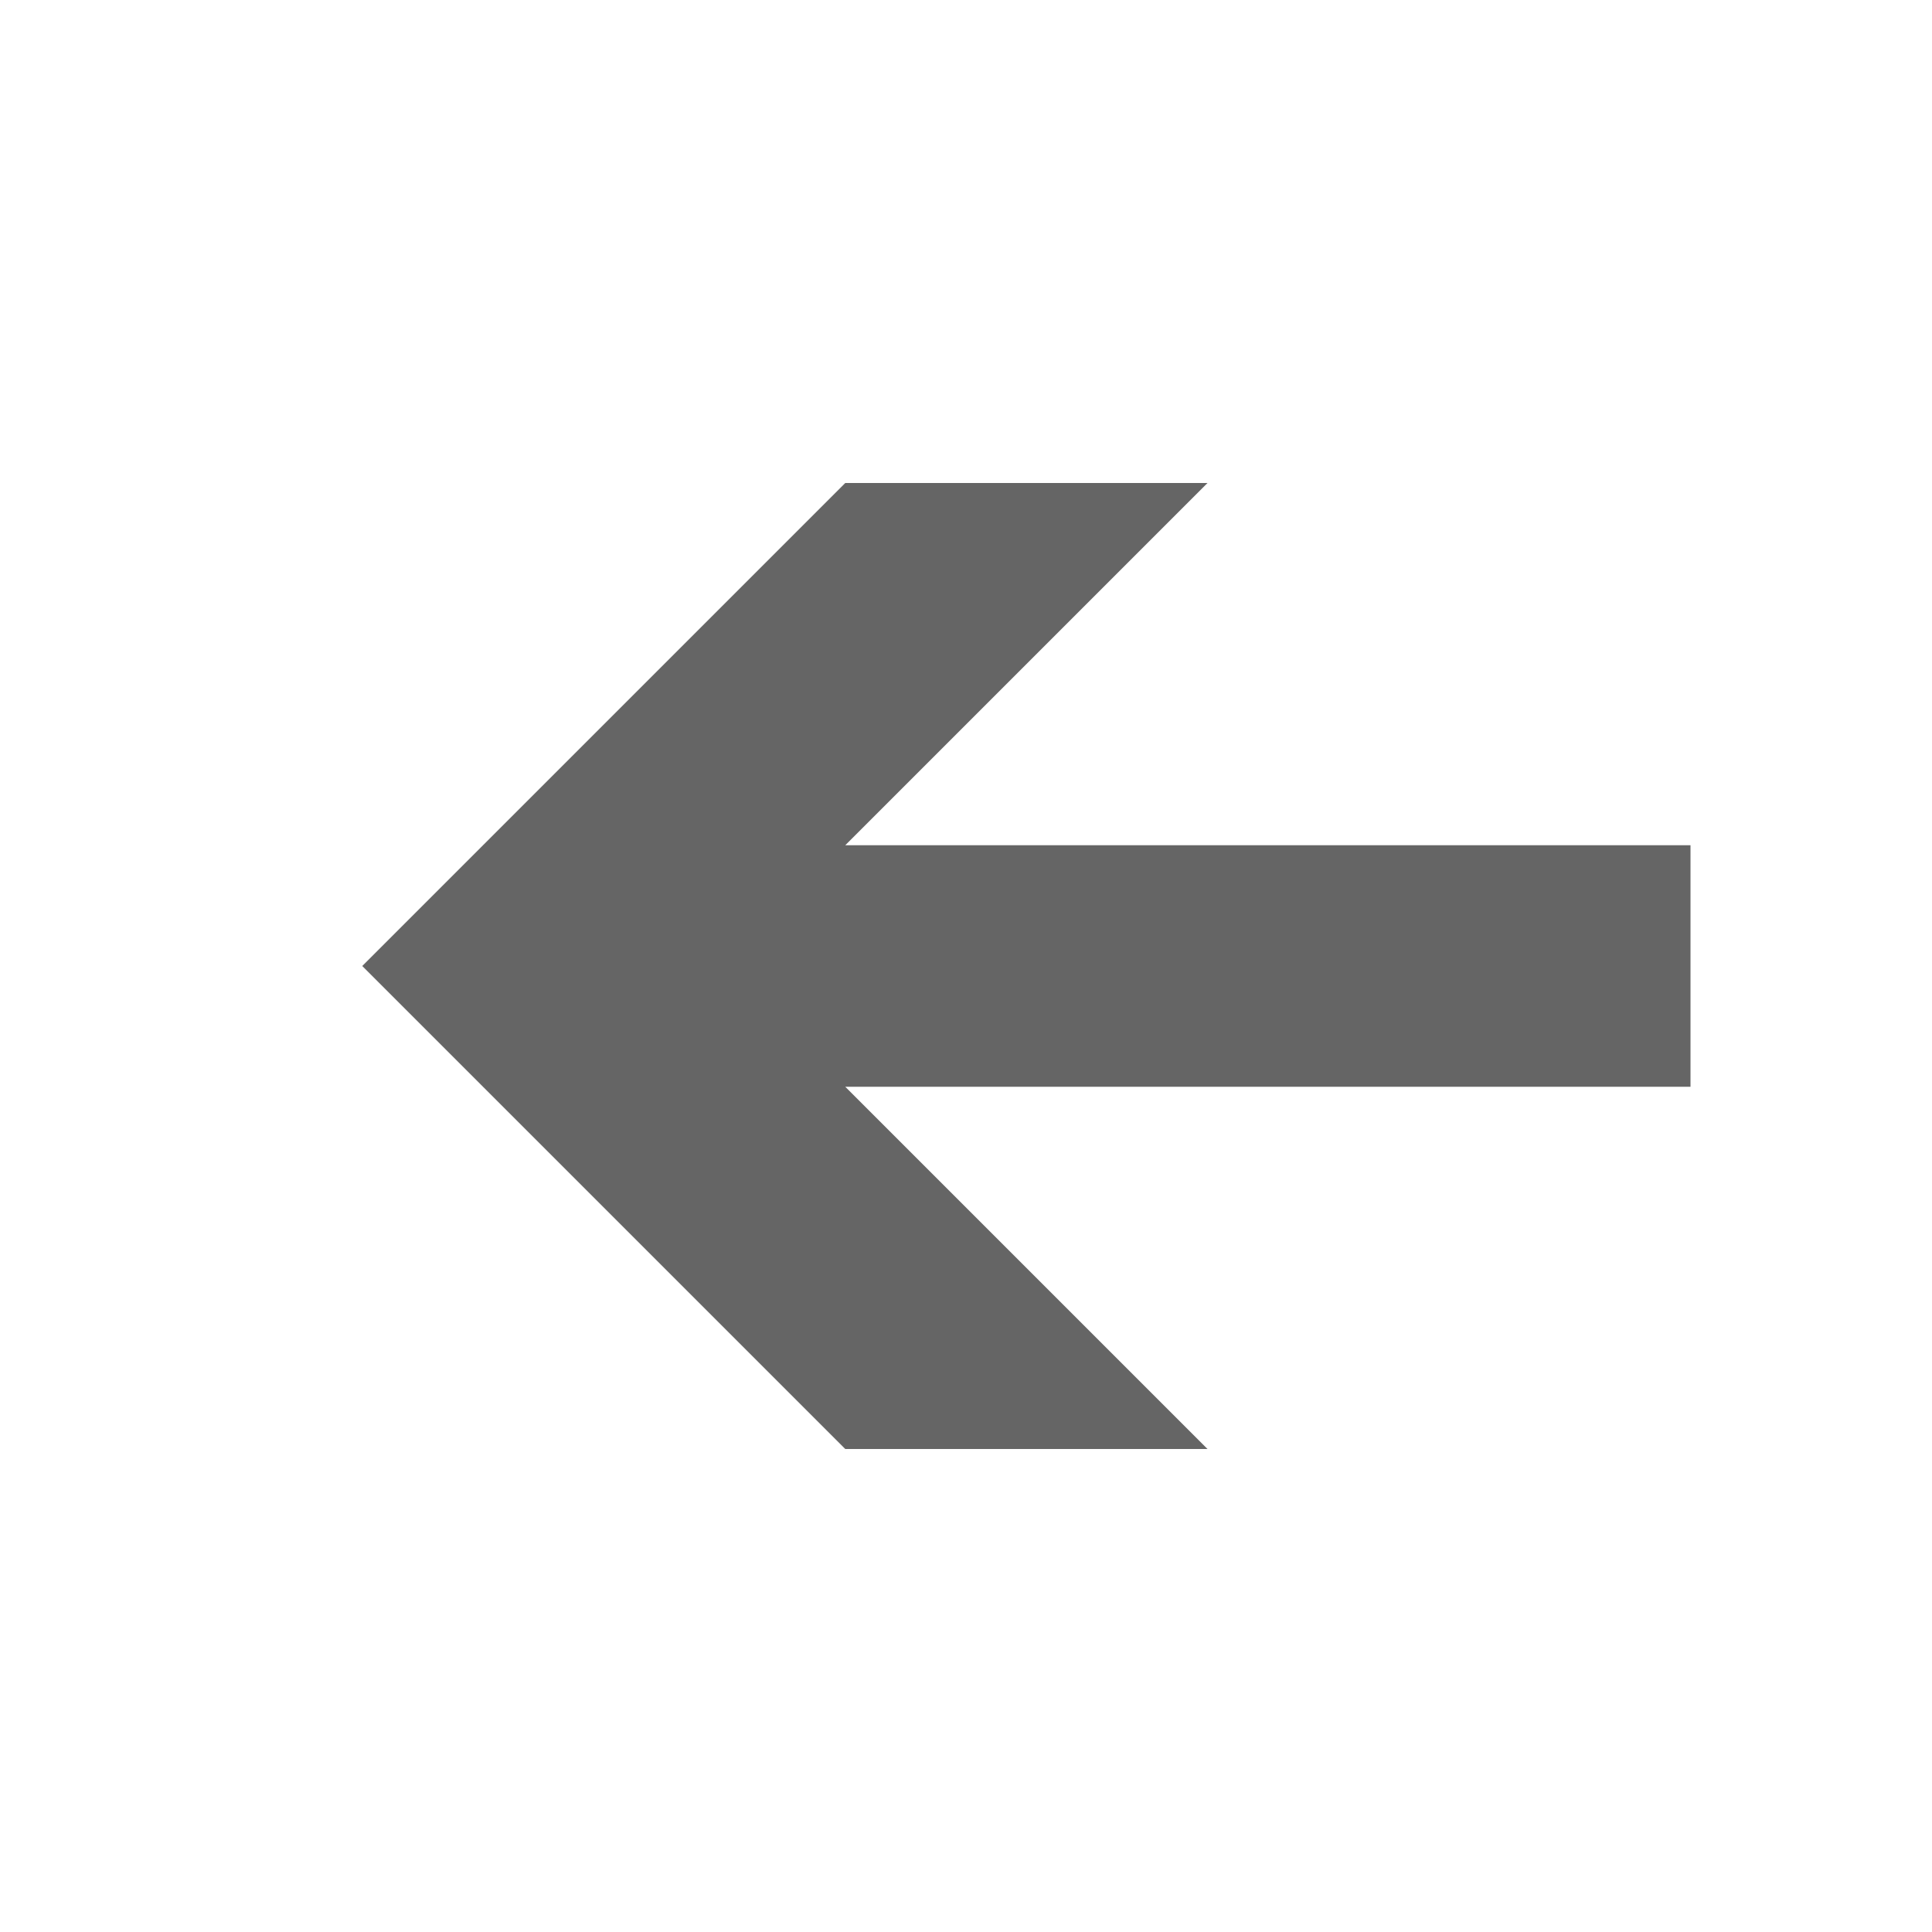
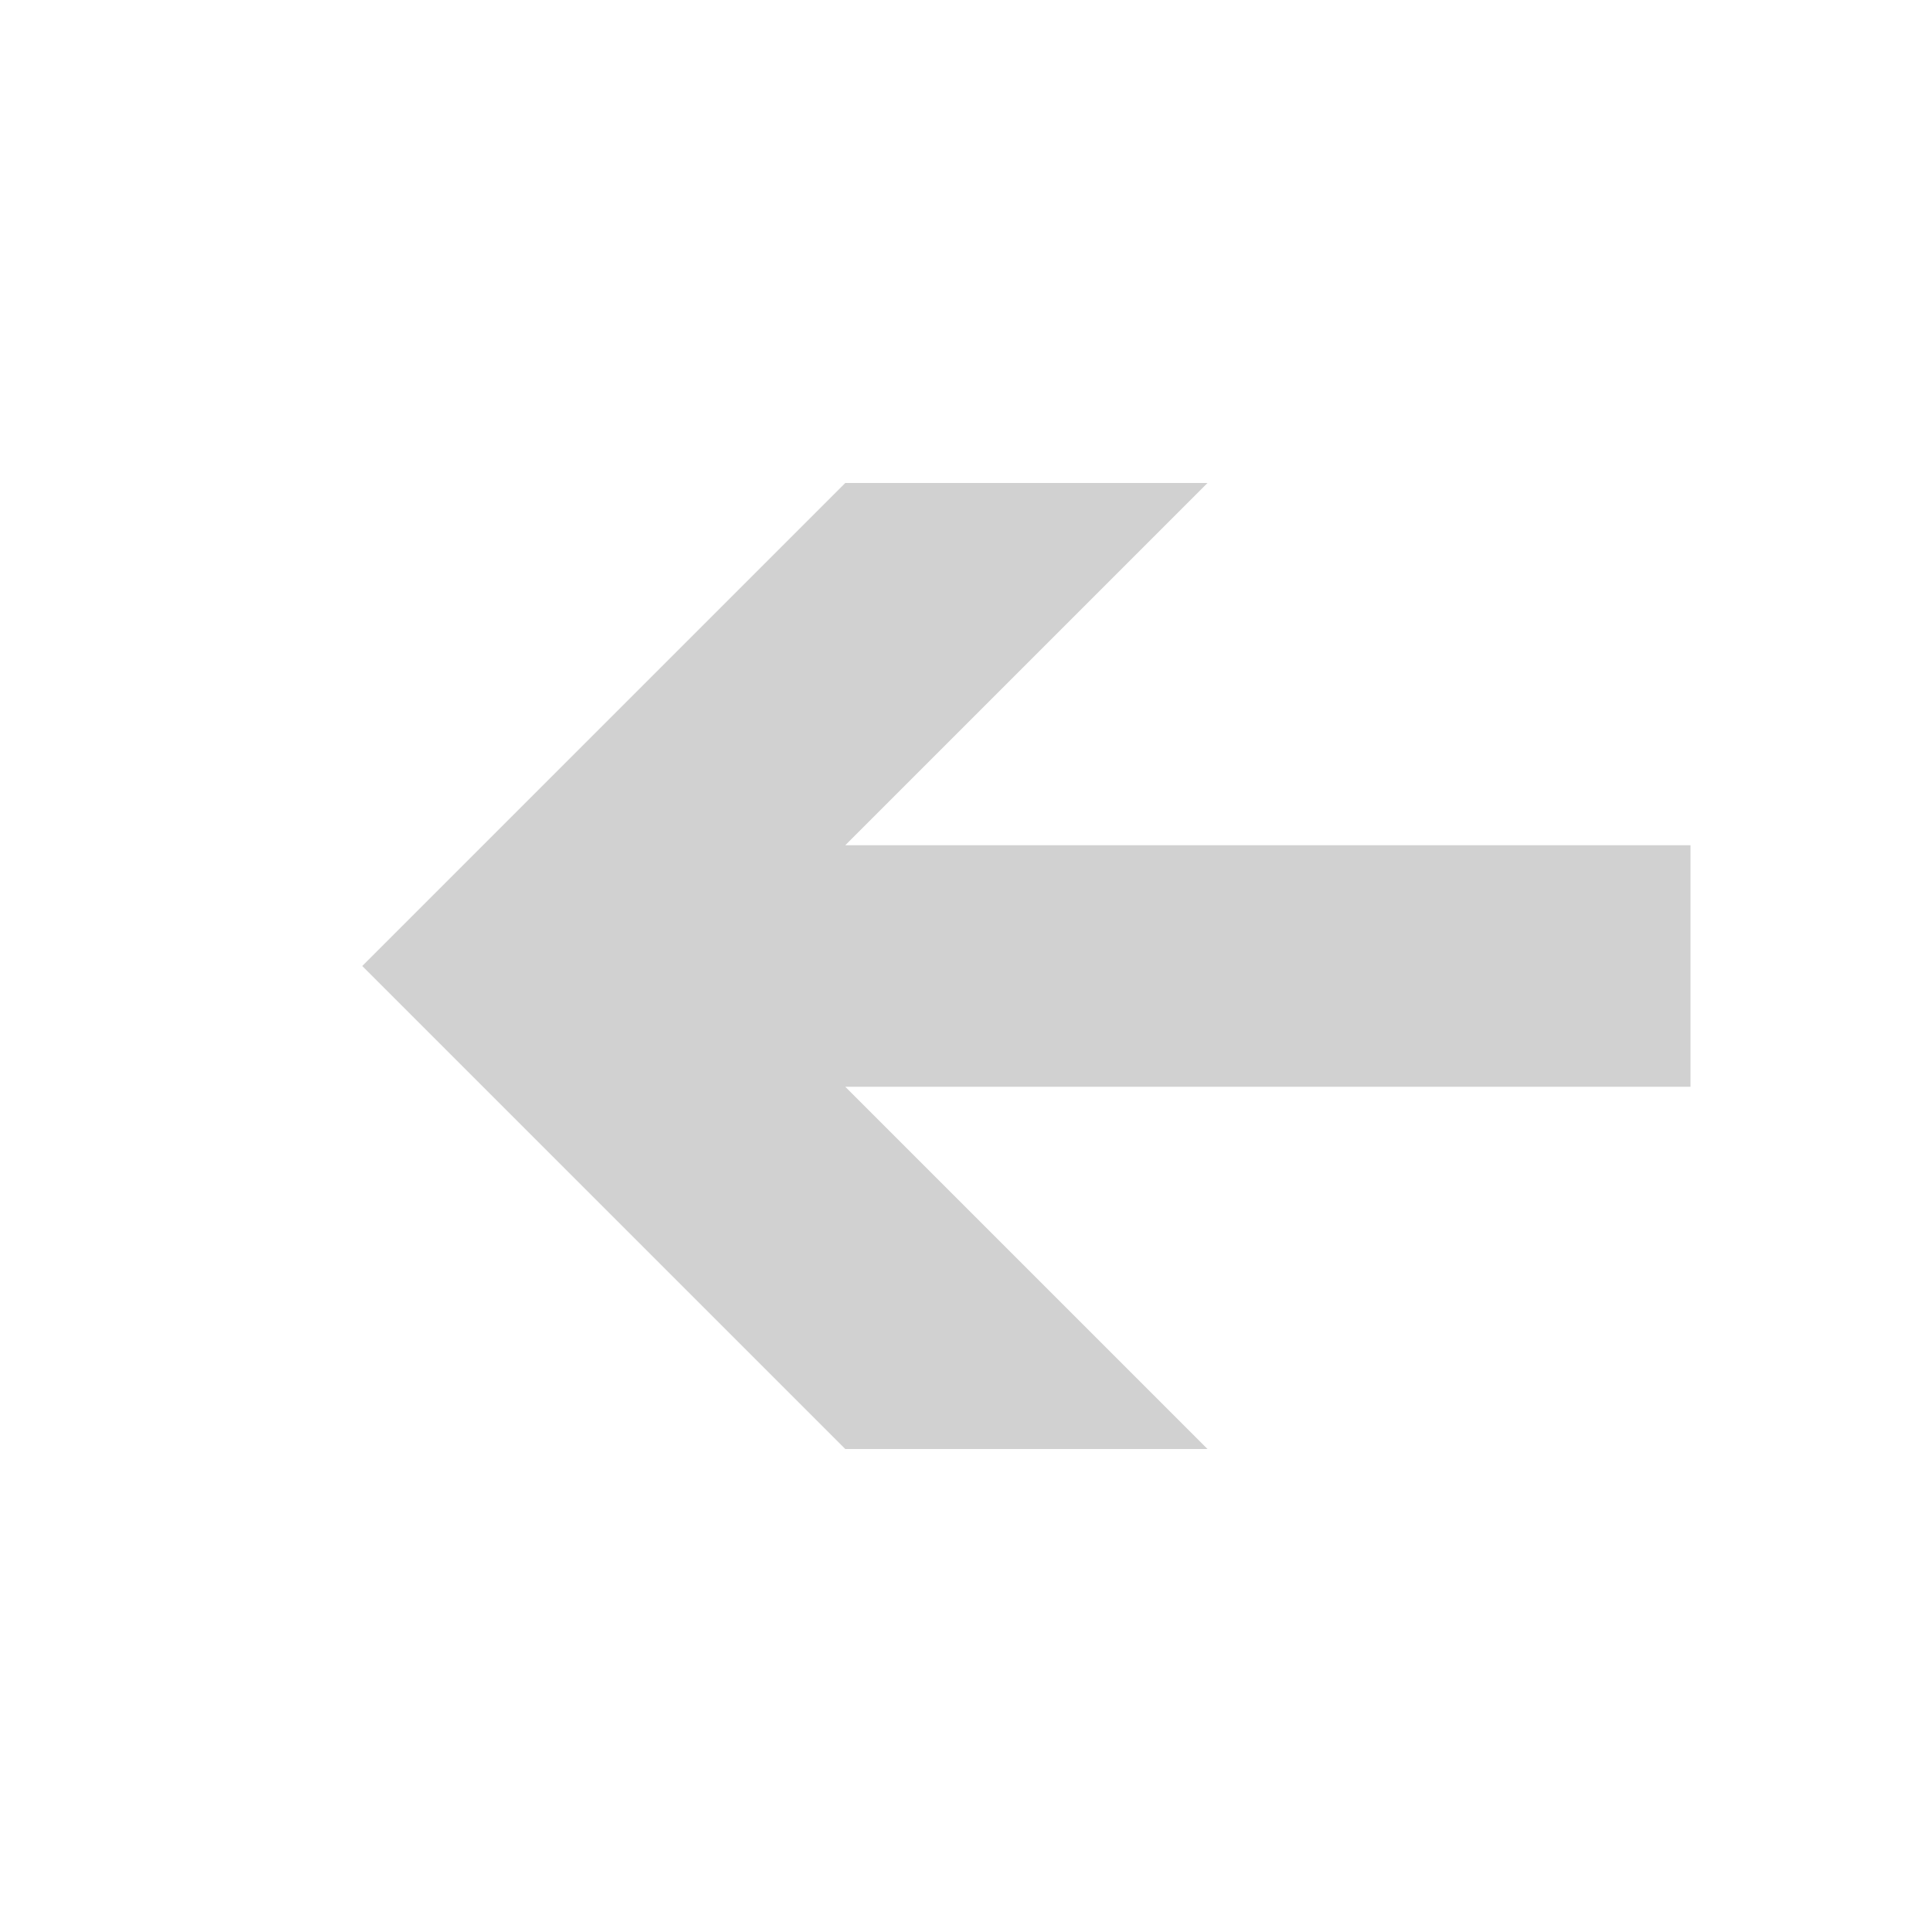
<svg xmlns="http://www.w3.org/2000/svg" width="16" height="16" viewBox="-1 -3 16 16" enable-background="new -1 -3 16 16">
-   <polygon fill="#656565" points="13,4 6,4 9,1 6,1 2,5 6,9 9,9 6,6 13,6" />
+   <polygon fill="rgba(0,0,0,0.18)" points="13,4 6,4 9,1 6,1 2,5 6,9 9,9 6,6 13,6" />
</svg>
